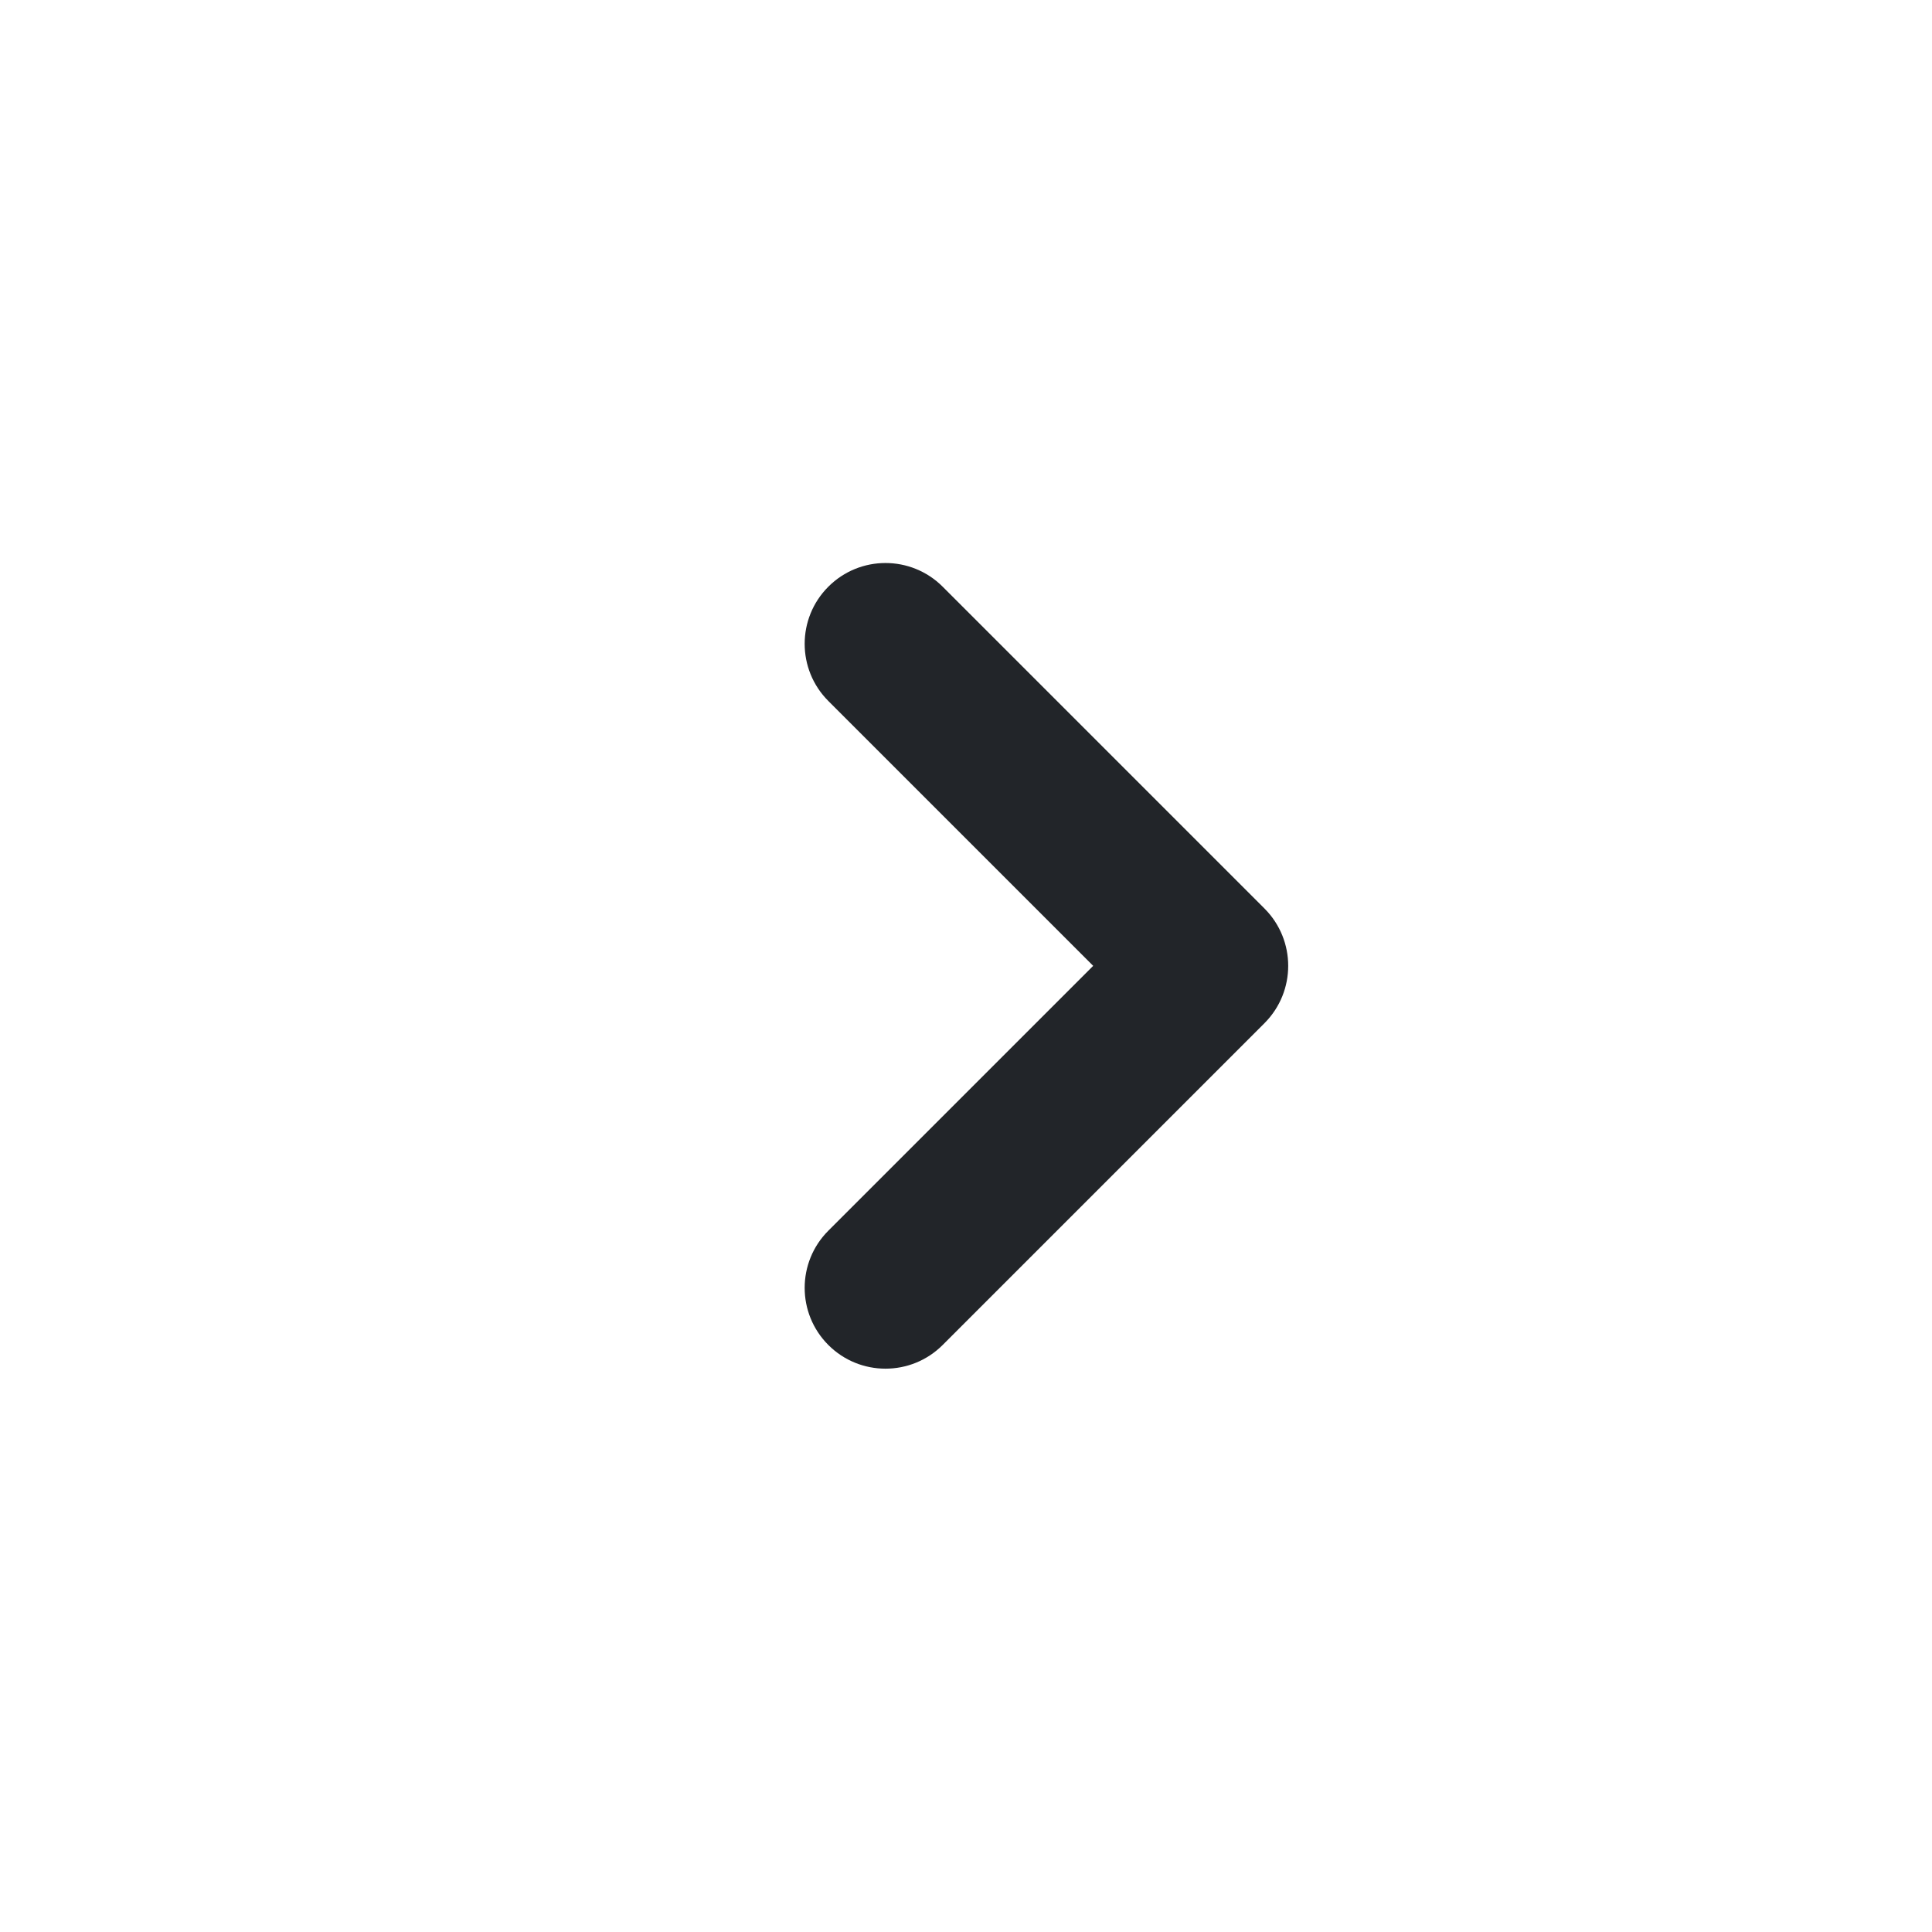
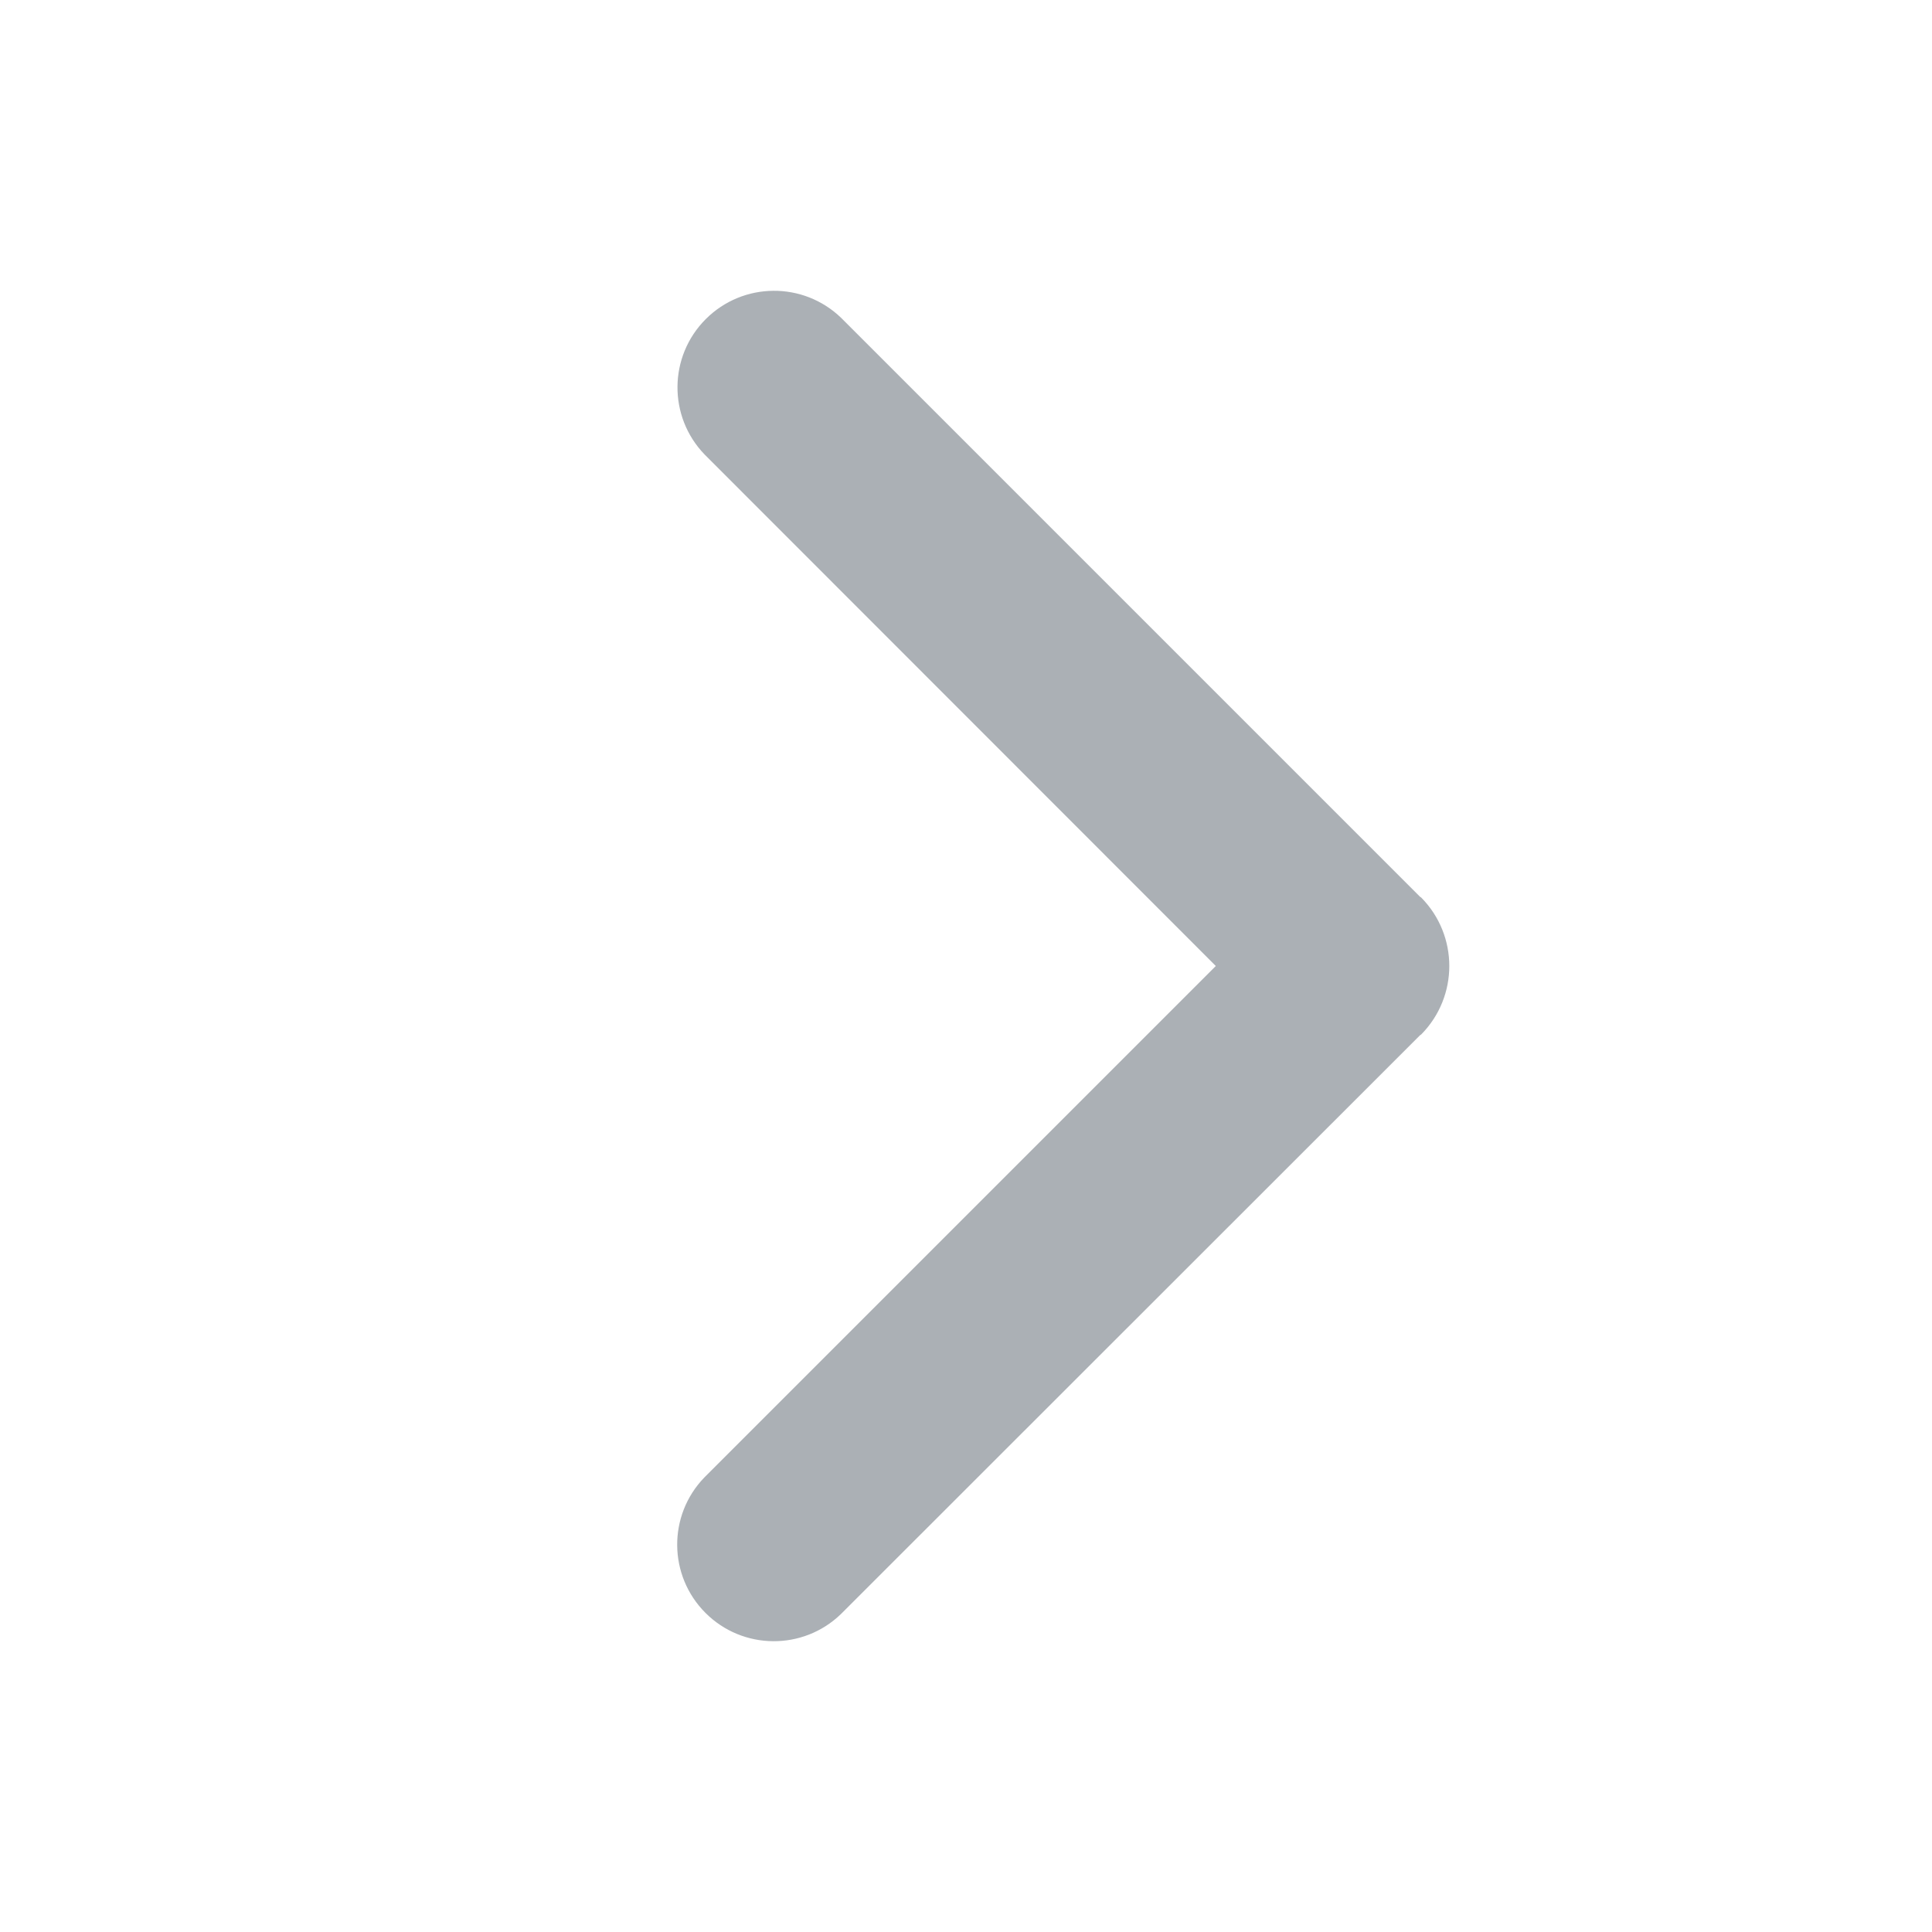
- <svg xmlns="http://www.w3.org/2000/svg" width="24" height="24" viewBox="0 0 24 24">
-   <g transform="translate(-329 -994) rotate(-90)">
-     <rect width="24" height="24" transform="translate(-1018 329)" fill="none" />
-     <path d="M104.71,1238.71l-4,4a1.008,1.008,0,0,1-1.42,0l-4-4a1,1,0,0,1,1.42-1.42l3.29,3.29,3.29-3.29a1,1,0,1,1,1.42,1.42Z" transform="translate(-1105.998 -898)" fill="#222529" />
+ <svg xmlns="http://www.w3.org/2000/svg" width="20" height="20" viewBox="0 0 20 20">
+   <g transform="translate(337 193) rotate(180)">
+     <rect width="20" height="20" transform="translate(317 173)" fill="none" />
+     <g transform="translate(217 83)">
+       <path d="M107.414,100l5.295-5.295a1,1,0,0,0-1.414-1.414L105.3,99.283l-.012.008a1.009,1.009,0,0,0,0,1.418l.012.008,5.992,5.992a1,1,0,0,0,1.414-1.414Z" fill="#abb0b5" />
+     </g>
  </g>
</svg>
